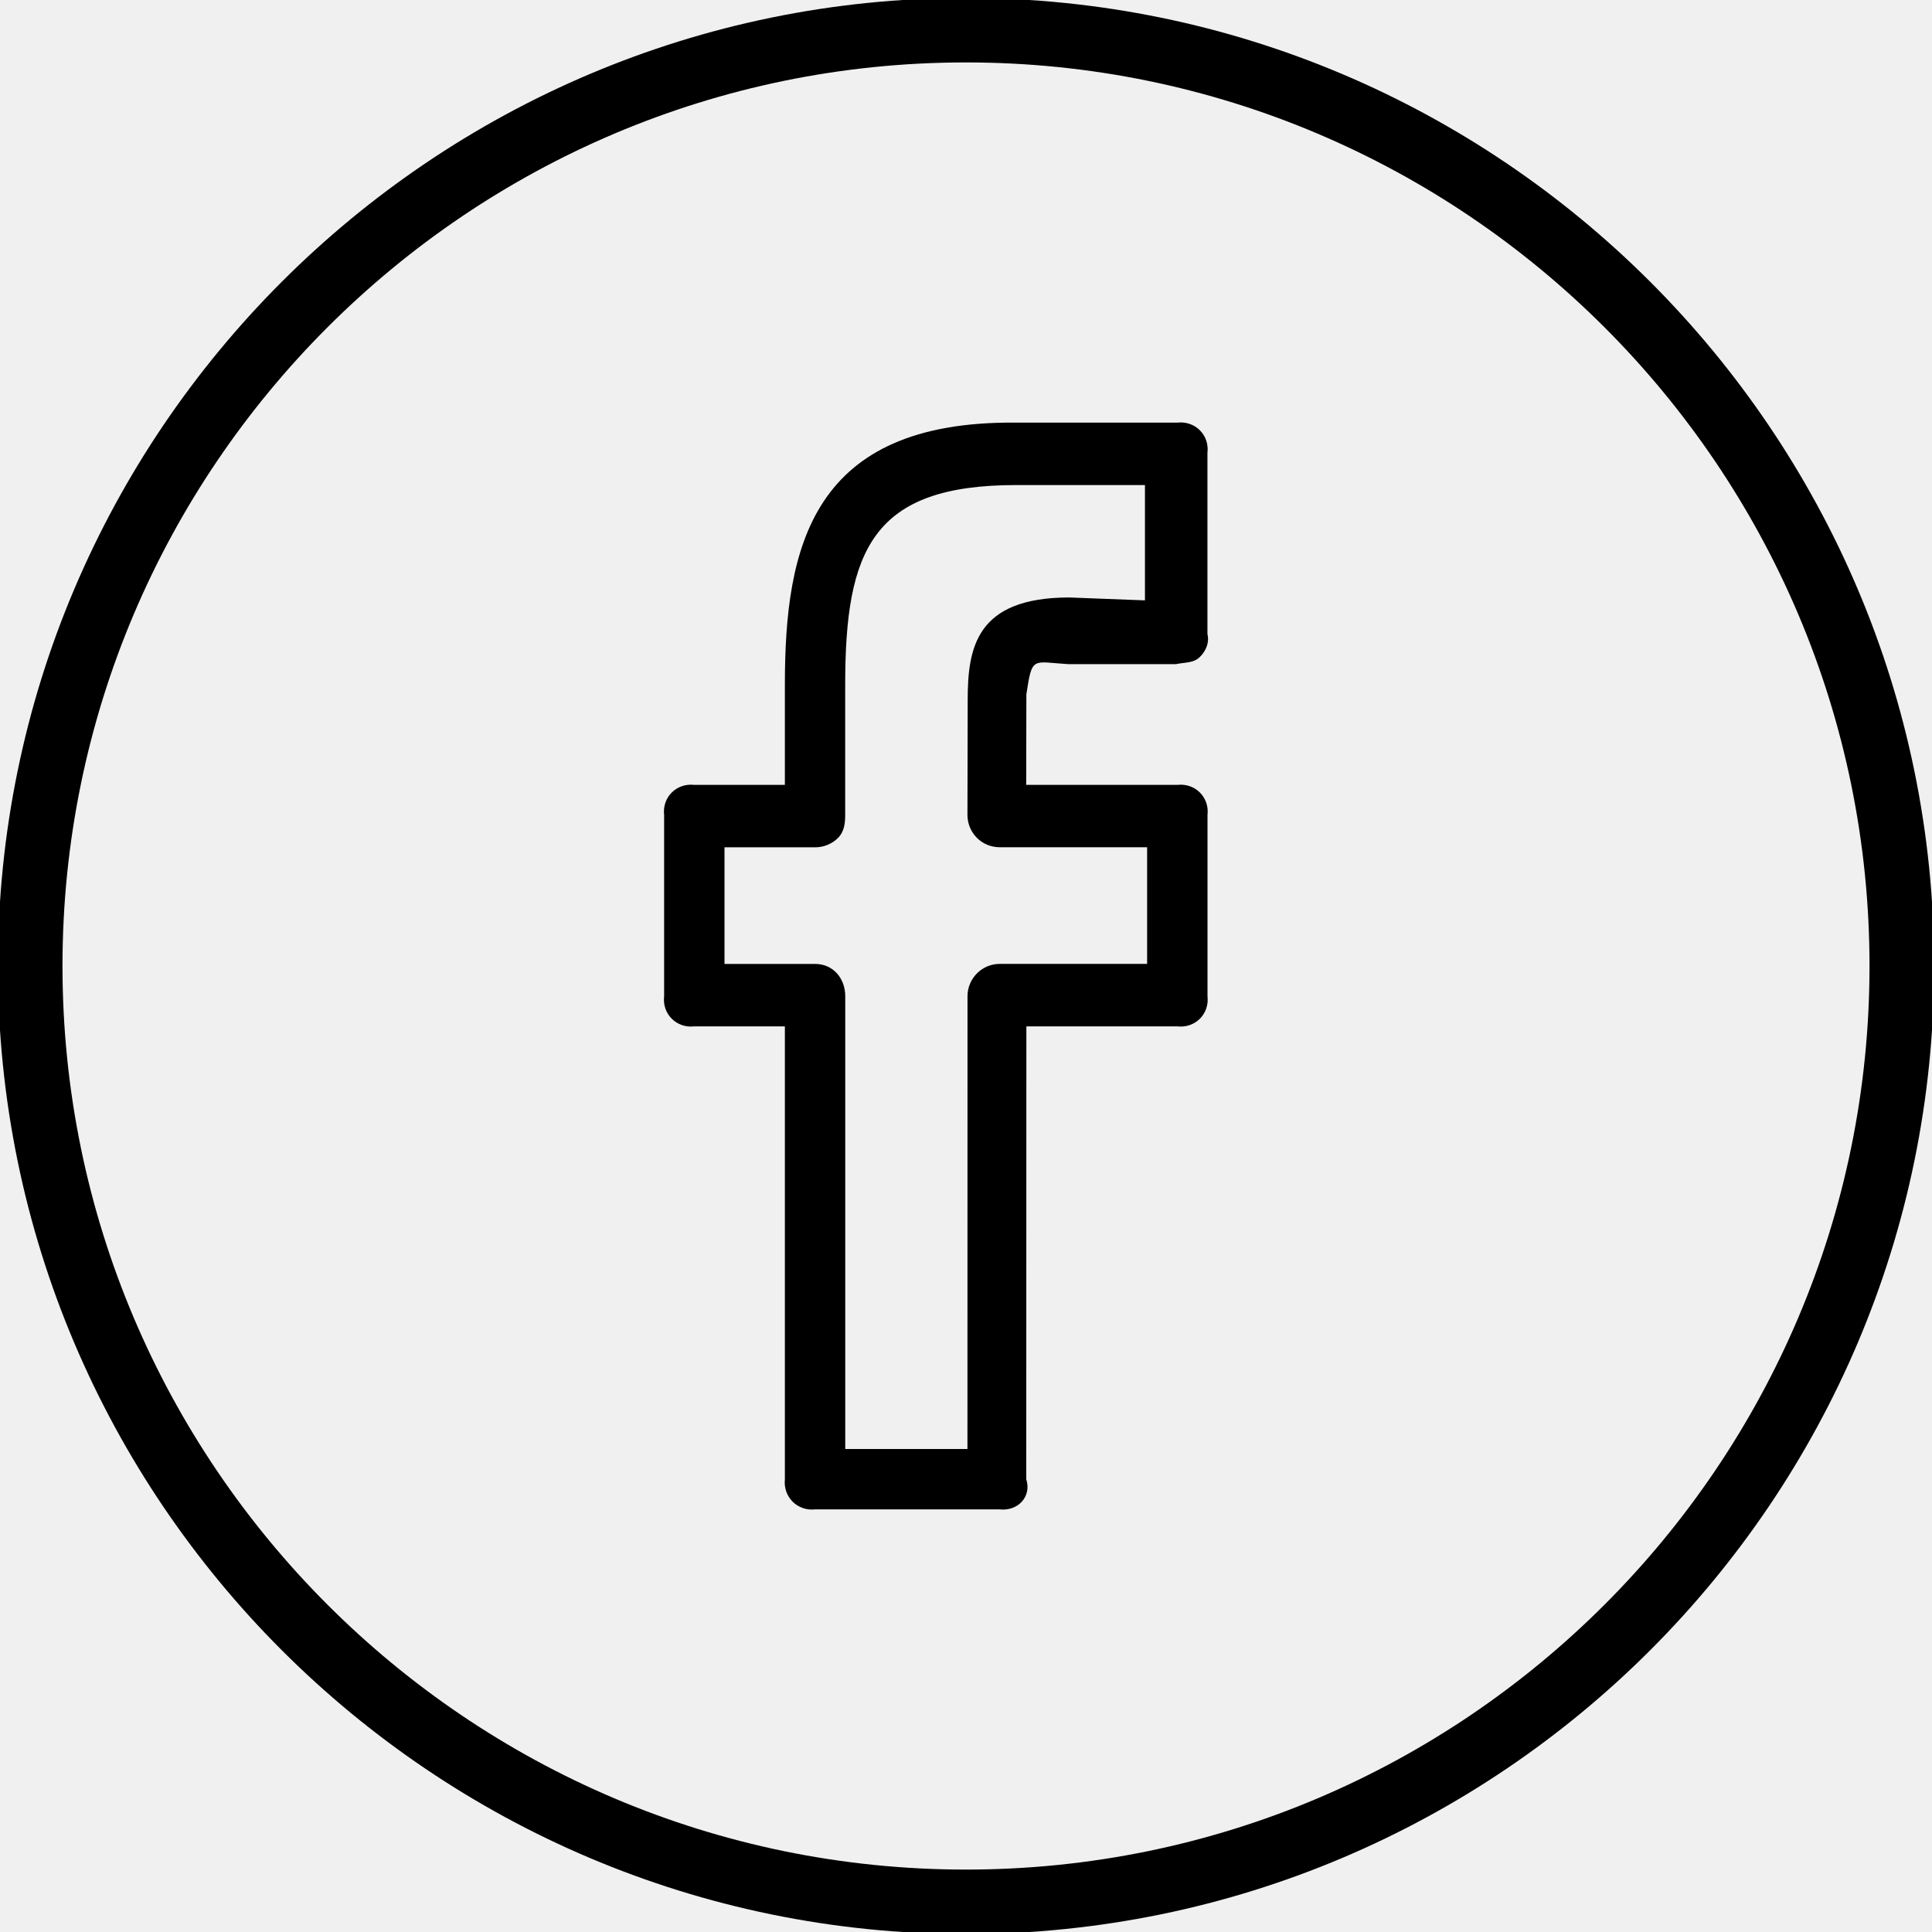
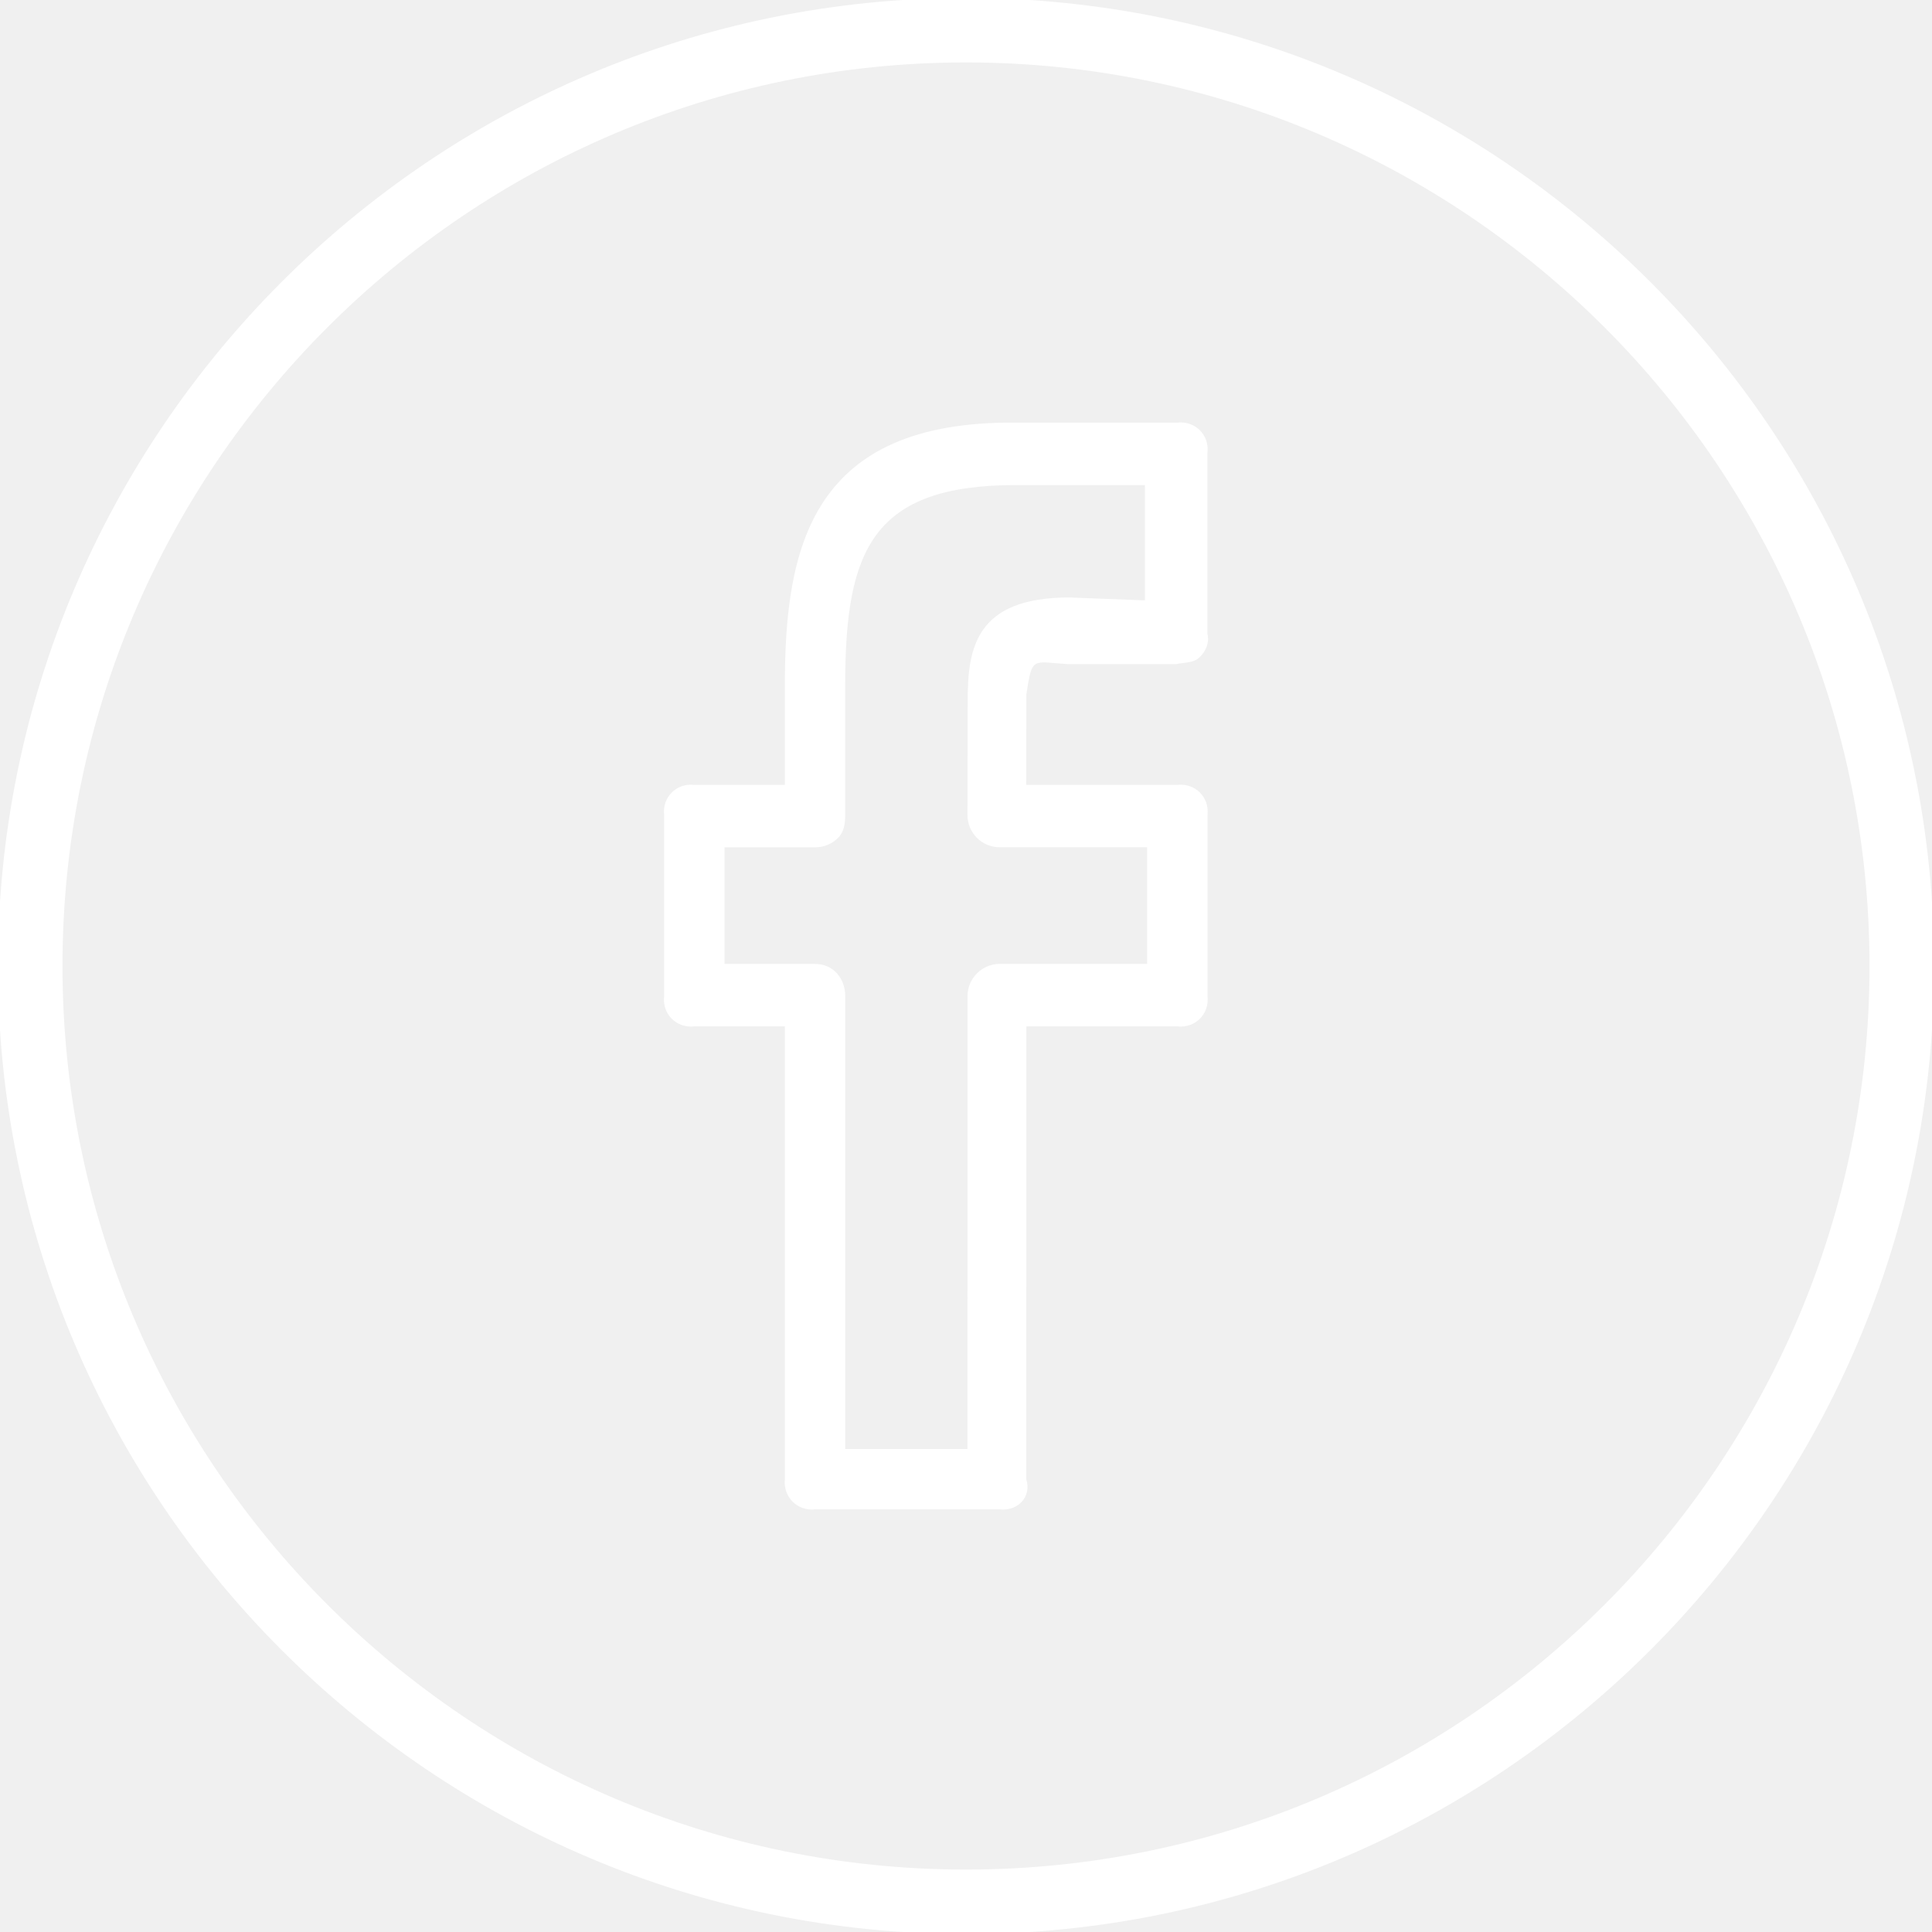
<svg xmlns="http://www.w3.org/2000/svg" version="1.1" width="32" height="32" viewBox="0 0 32 32">
-   <path d="M16-0.034c-8.841 0-16.035 7.192-16.035 16.034s7.194 16.034 16.035 16.034 16.035-7.192 16.035-16.034-7.194-16.034-16.035-16.034zM16 30.966c-8.252 0-14.965-6.714-14.965-14.966s6.713-14.966 14.965-14.966 14.965 6.714 14.965 14.966-6.713 14.966-14.965 14.966zM19.5 7h-2.668c-3.398-0.034-3.832 2.069-3.832 4.345v1.655h-1.5c-0.295-0.034-0.535 0.205-0.5 0.5v3c-0.035 0.295 0.205 0.534 0.5 0.5h1.5v7.5c-0.031 0.295 0.208 0.534 0.503 0.5h3.055c0.295 0.034 0.534-0.205 0.44-0.5l0.002-7.5h2.5c0.295 0.034 0.535-0.205 0.5-0.5v-3c0.035-0.295-0.205-0.534-0.5-0.5h-2.503l0.003-1.5c0.097-0.639 0.097-0.535 0.69-0.5h1.789c0.139-0.031 0.287-0.014 0.391-0.115s0.164-0.239 0.129-0.385v-3c0.036-0.295-0.204-0.534-0.499-0.5zM18.965 9.944l-1.254-0.048c-1.553 0-1.683 0.843-1.683 1.706l-0.004 1.896c0 0.142 0.056 0.278 0.156 0.379s0.236 0.156 0.378 0.156h2.442v1.932h-2.44c-0.295 0-0.534 0.239-0.535 0.534l-0.001 7.501h-2.024v-7.5c0-0.295-0.201-0.534-0.497-0.534h-1.503v-1.932h1.503c0.142 0 0.278-0.056 0.378-0.156s0.118-0.237 0.118-0.379v-2.155c0-2.242 0.453-3.31 2.832-3.31h2.133v1.91z" />
+   <path fill="#FFFFFF" d="M16-0.034c-8.841 0-16.035 7.192-16.035 16.034s7.194 16.034 16.035 16.034 16.035-7.192 16.035-16.034-7.194-16.034-16.035-16.034zM16 30.966c-8.252 0-14.965-6.714-14.965-14.966s6.713-14.966 14.965-14.966 14.965 6.714 14.965 14.966-6.713 14.966-14.965 14.966zM19.5 7h-2.668c-3.398-0.034-3.832 2.069-3.832 4.345v1.655h-1.5c-0.295-0.034-0.535 0.205-0.5 0.5v3c-0.035 0.295 0.205 0.534 0.5 0.5h1.5v7.5c-0.031 0.295 0.208 0.534 0.503 0.5h3.055c0.295 0.034 0.534-0.205 0.44-0.5l0.002-7.5h2.5c0.295 0.034 0.535-0.205 0.5-0.5v-3c0.035-0.295-0.205-0.534-0.5-0.5h-2.503l0.003-1.5c0.097-0.639 0.097-0.535 0.69-0.5h1.789c0.139-0.031 0.287-0.014 0.391-0.115s0.164-0.239 0.129-0.385v-3c0.036-0.295-0.204-0.534-0.499-0.5zM18.965 9.944l-1.254-0.048c-1.553 0-1.683 0.843-1.683 1.706l-0.004 1.896c0 0.142 0.056 0.278 0.156 0.379s0.236 0.156 0.378 0.156h2.442v1.932h-2.44c-0.295 0-0.534 0.239-0.535 0.534l-0.001 7.501h-2.024v-7.5c0-0.295-0.201-0.534-0.497-0.534h-1.503v-1.932h1.503c0.142 0 0.278-0.056 0.378-0.156s0.118-0.237 0.118-0.379v-2.155c0-2.242 0.453-3.31 2.832-3.31h2.133v1.91z" />
</svg>
